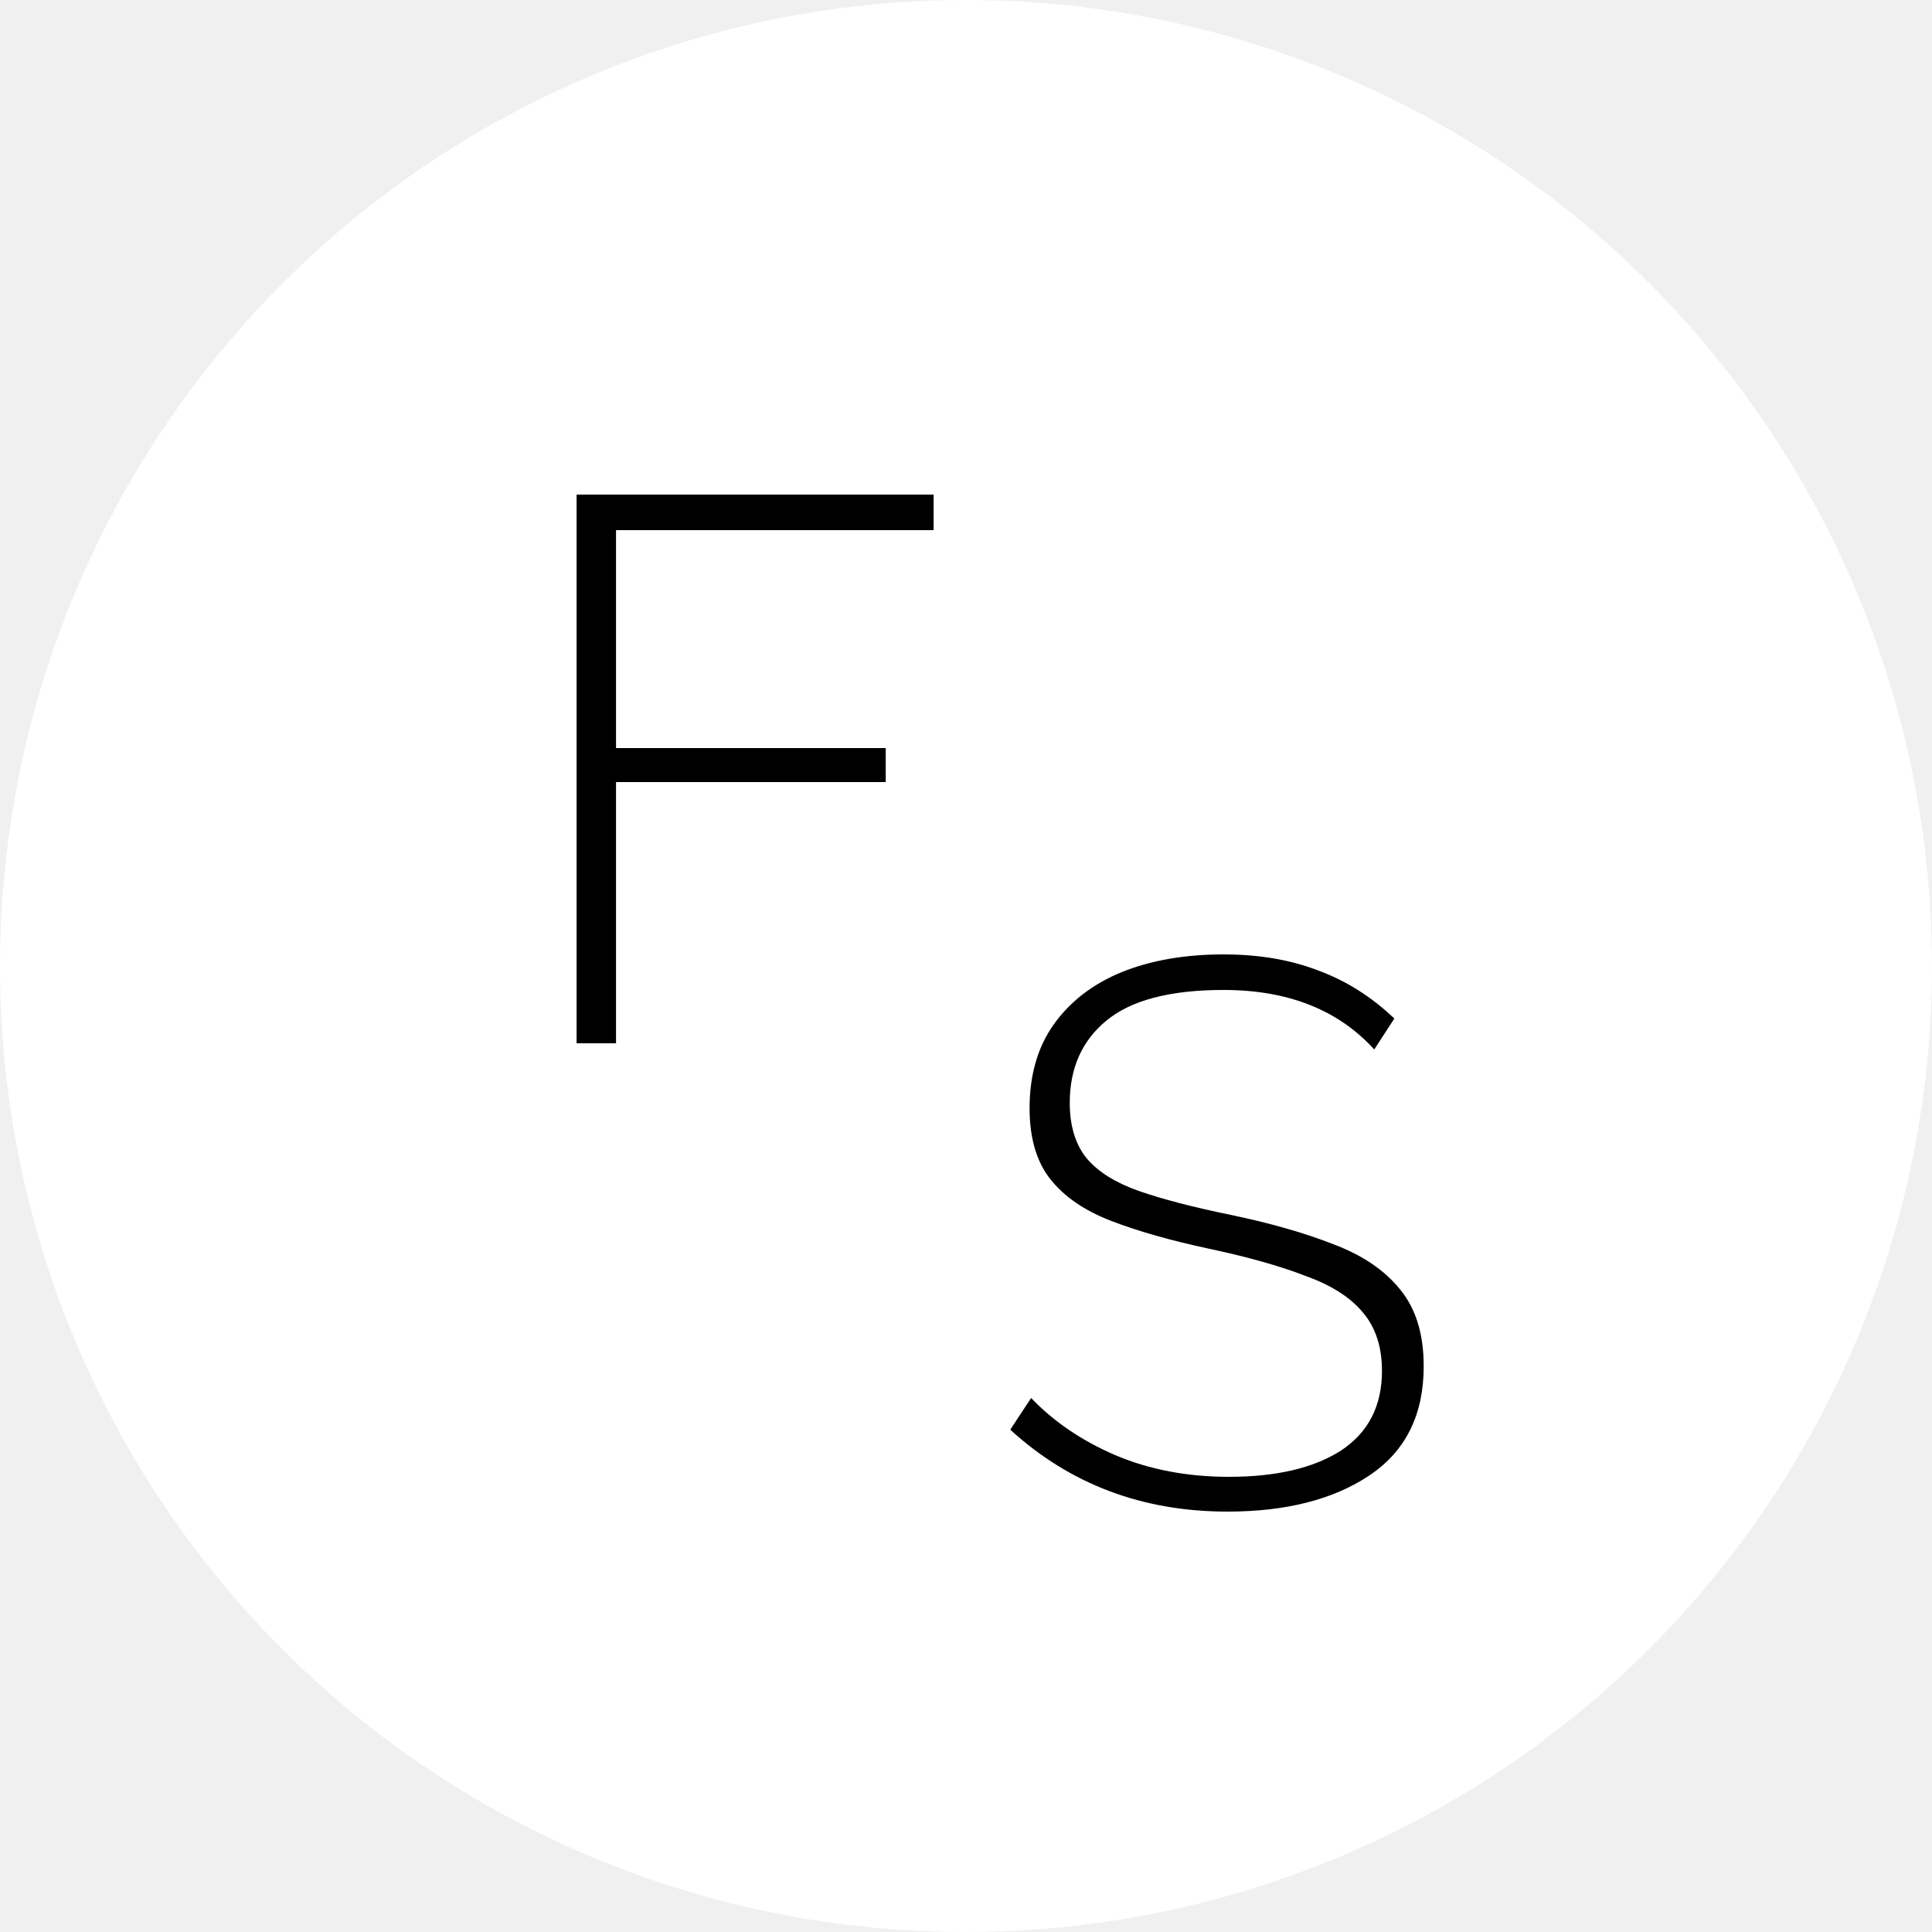
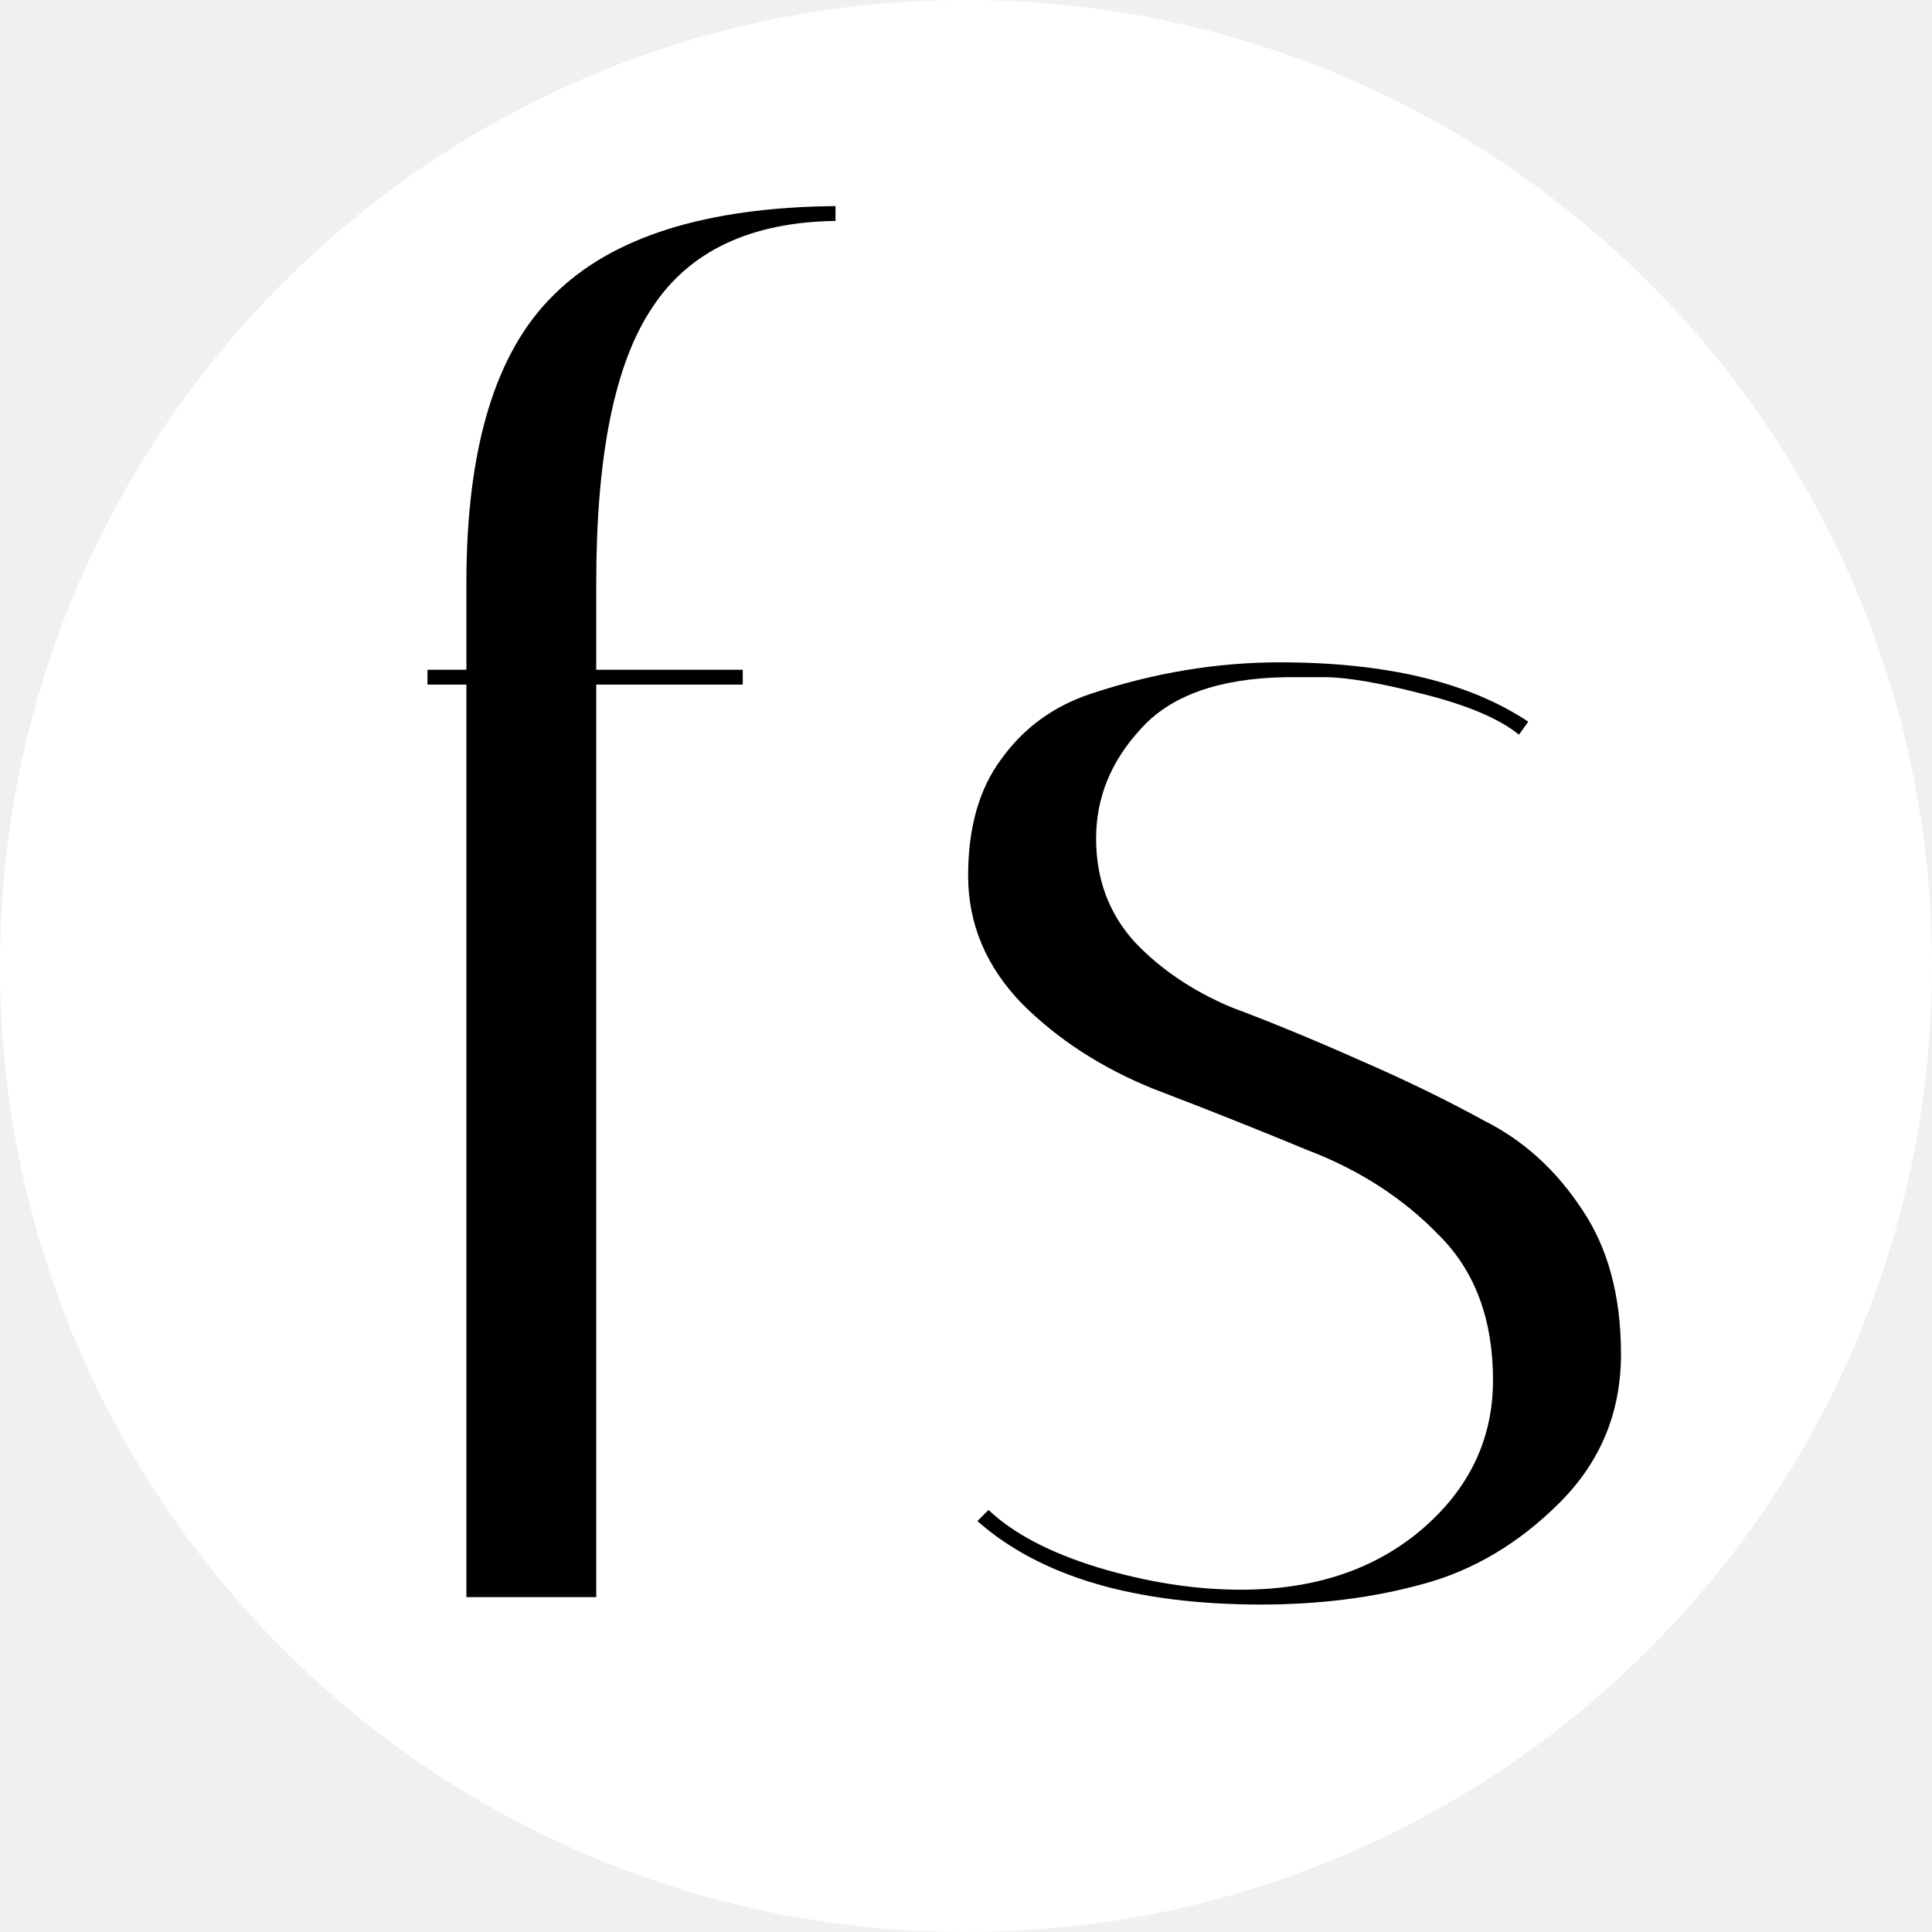
<svg xmlns="http://www.w3.org/2000/svg" width="150" height="150" viewBox="0 0 150 150" fill="none">
-   <path d="M74.848 150C89.688 150.03 104.203 145.657 116.557 137.434C128.911 129.211 138.547 117.509 144.247 103.807C149.947 90.105 151.454 75.02 148.577 60.462C145.701 45.903 138.57 32.525 128.087 22.021C117.604 11.517 104.241 4.359 89.688 1.452C75.135 -1.454 60.047 0.022 46.334 5.694C32.621 11.367 20.898 20.979 12.65 33.316C4.403 45.653 9.9561e-05 60.16 6.89285e-05 75C-0.013 84.84 1.912 94.586 5.667 103.682C9.422 112.777 14.932 121.044 21.883 128.009C28.834 134.974 37.09 140.501 46.177 144.274C55.265 148.048 65.008 149.993 74.848 150V150Z" fill="white" />
-   <path d="M44.767 81V38.4H72.487V41.16H47.828V58.08H68.767V60.72H47.828V81H44.767Z" fill="black" />
-   <path d="M106.696 81.48C103.896 78.4 99.996 76.86 94.996 76.86C90.836 76.86 87.796 77.66 85.876 79.26C83.996 80.82 83.056 82.94 83.056 85.62C83.056 87.42 83.496 88.86 84.376 89.94C85.256 90.98 86.596 91.82 88.396 92.46C90.236 93.1 92.616 93.72 95.536 94.32C98.616 94.96 101.276 95.72 103.516 96.6C105.756 97.44 107.476 98.6 108.676 100.08C109.916 101.56 110.536 103.56 110.536 106.08C110.536 109.84 109.136 112.66 106.336 114.54C103.536 116.42 99.856 117.36 95.296 117.36C88.696 117.36 83.076 115.24 78.436 111L80.056 108.54C81.816 110.38 83.996 111.86 86.596 112.98C89.236 114.1 92.176 114.66 95.416 114.66C99.096 114.66 101.996 113.98 104.116 112.62C106.236 111.22 107.296 109.16 107.296 106.44C107.296 104.56 106.796 103.04 105.796 101.88C104.836 100.72 103.356 99.78 101.356 99.06C99.396 98.3 96.916 97.6 93.916 96.96C90.916 96.32 88.376 95.6 86.296 94.8C84.216 94 82.636 92.92 81.556 91.56C80.476 90.2 79.936 88.36 79.936 86.04C79.936 83.48 80.556 81.32 81.796 79.56C83.076 77.76 84.836 76.4 87.076 75.48C89.356 74.56 91.996 74.1 94.996 74.1C97.756 74.1 100.216 74.52 102.376 75.36C104.536 76.16 106.496 77.4 108.256 79.08L106.696 81.48Z" fill="black" />
+   <circle cx="75" cy="75" r="75" fill="white" />
+   <path d="M46.292 45.232V52H57.668V53.152H46.292V124H36.212V53.152H33.188V52H36.212V45.232C36.212 34.768 38.468 27.328 42.98 22.912C47.492 18.4 54.788 16.096 64.868 16V17.152C58.244 17.248 53.492 19.504 50.612 23.92C47.732 28.24 46.292 35.344 46.292 45.232Z" fill="black" />
+   <path d="M117.933 57.04C116.397 55.792 113.901 54.736 110.445 53.872C107.085 53.008 104.541 52.576 102.813 52.576C101.085 52.576 100.077 52.576 99.789 52.576C94.605 52.672 90.861 54.016 88.557 56.608C86.253 59.104 85.101 61.936 85.101 65.104C85.101 68.272 86.109 70.96 88.125 73.168C90.141 75.28 92.637 76.96 95.613 78.208C98.685 79.36 101.949 80.704 105.405 82.24C108.957 83.776 112.221 85.36 115.197 86.992C118.269 88.528 120.813 90.832 122.829 93.904C124.845 96.88 125.853 100.624 125.853 105.136C125.853 109.648 124.269 113.488 121.101 116.656C117.933 119.824 114.381 121.936 110.445 122.992C106.605 124.048 102.429 124.576 97.917 124.576C88.125 124.576 80.781 122.416 75.885 118.096L76.749 117.232C78.669 119.056 81.501 120.544 85.245 121.696C89.085 122.848 92.781 123.424 96.333 123.424C101.997 123.424 106.653 121.888 110.301 118.816C114.045 115.648 115.917 111.76 115.917 107.152C115.917 102.448 114.525 98.704 111.741 95.92C108.957 93.04 105.549 90.832 101.517 89.296C97.581 87.664 93.597 86.08 89.565 84.544C85.533 82.912 82.125 80.704 79.341 77.92C76.557 75.04 75.165 71.728 75.165 67.984C75.165 64.24 76.029 61.216 77.757 58.912C79.485 56.512 81.789 54.832 84.669 53.872C89.565 52.24 94.461 51.424 99.357 51.424C107.613 51.424 114.045 52.96 118.653 56.032L117.933 57.04Z" fill="black" />
</svg>
